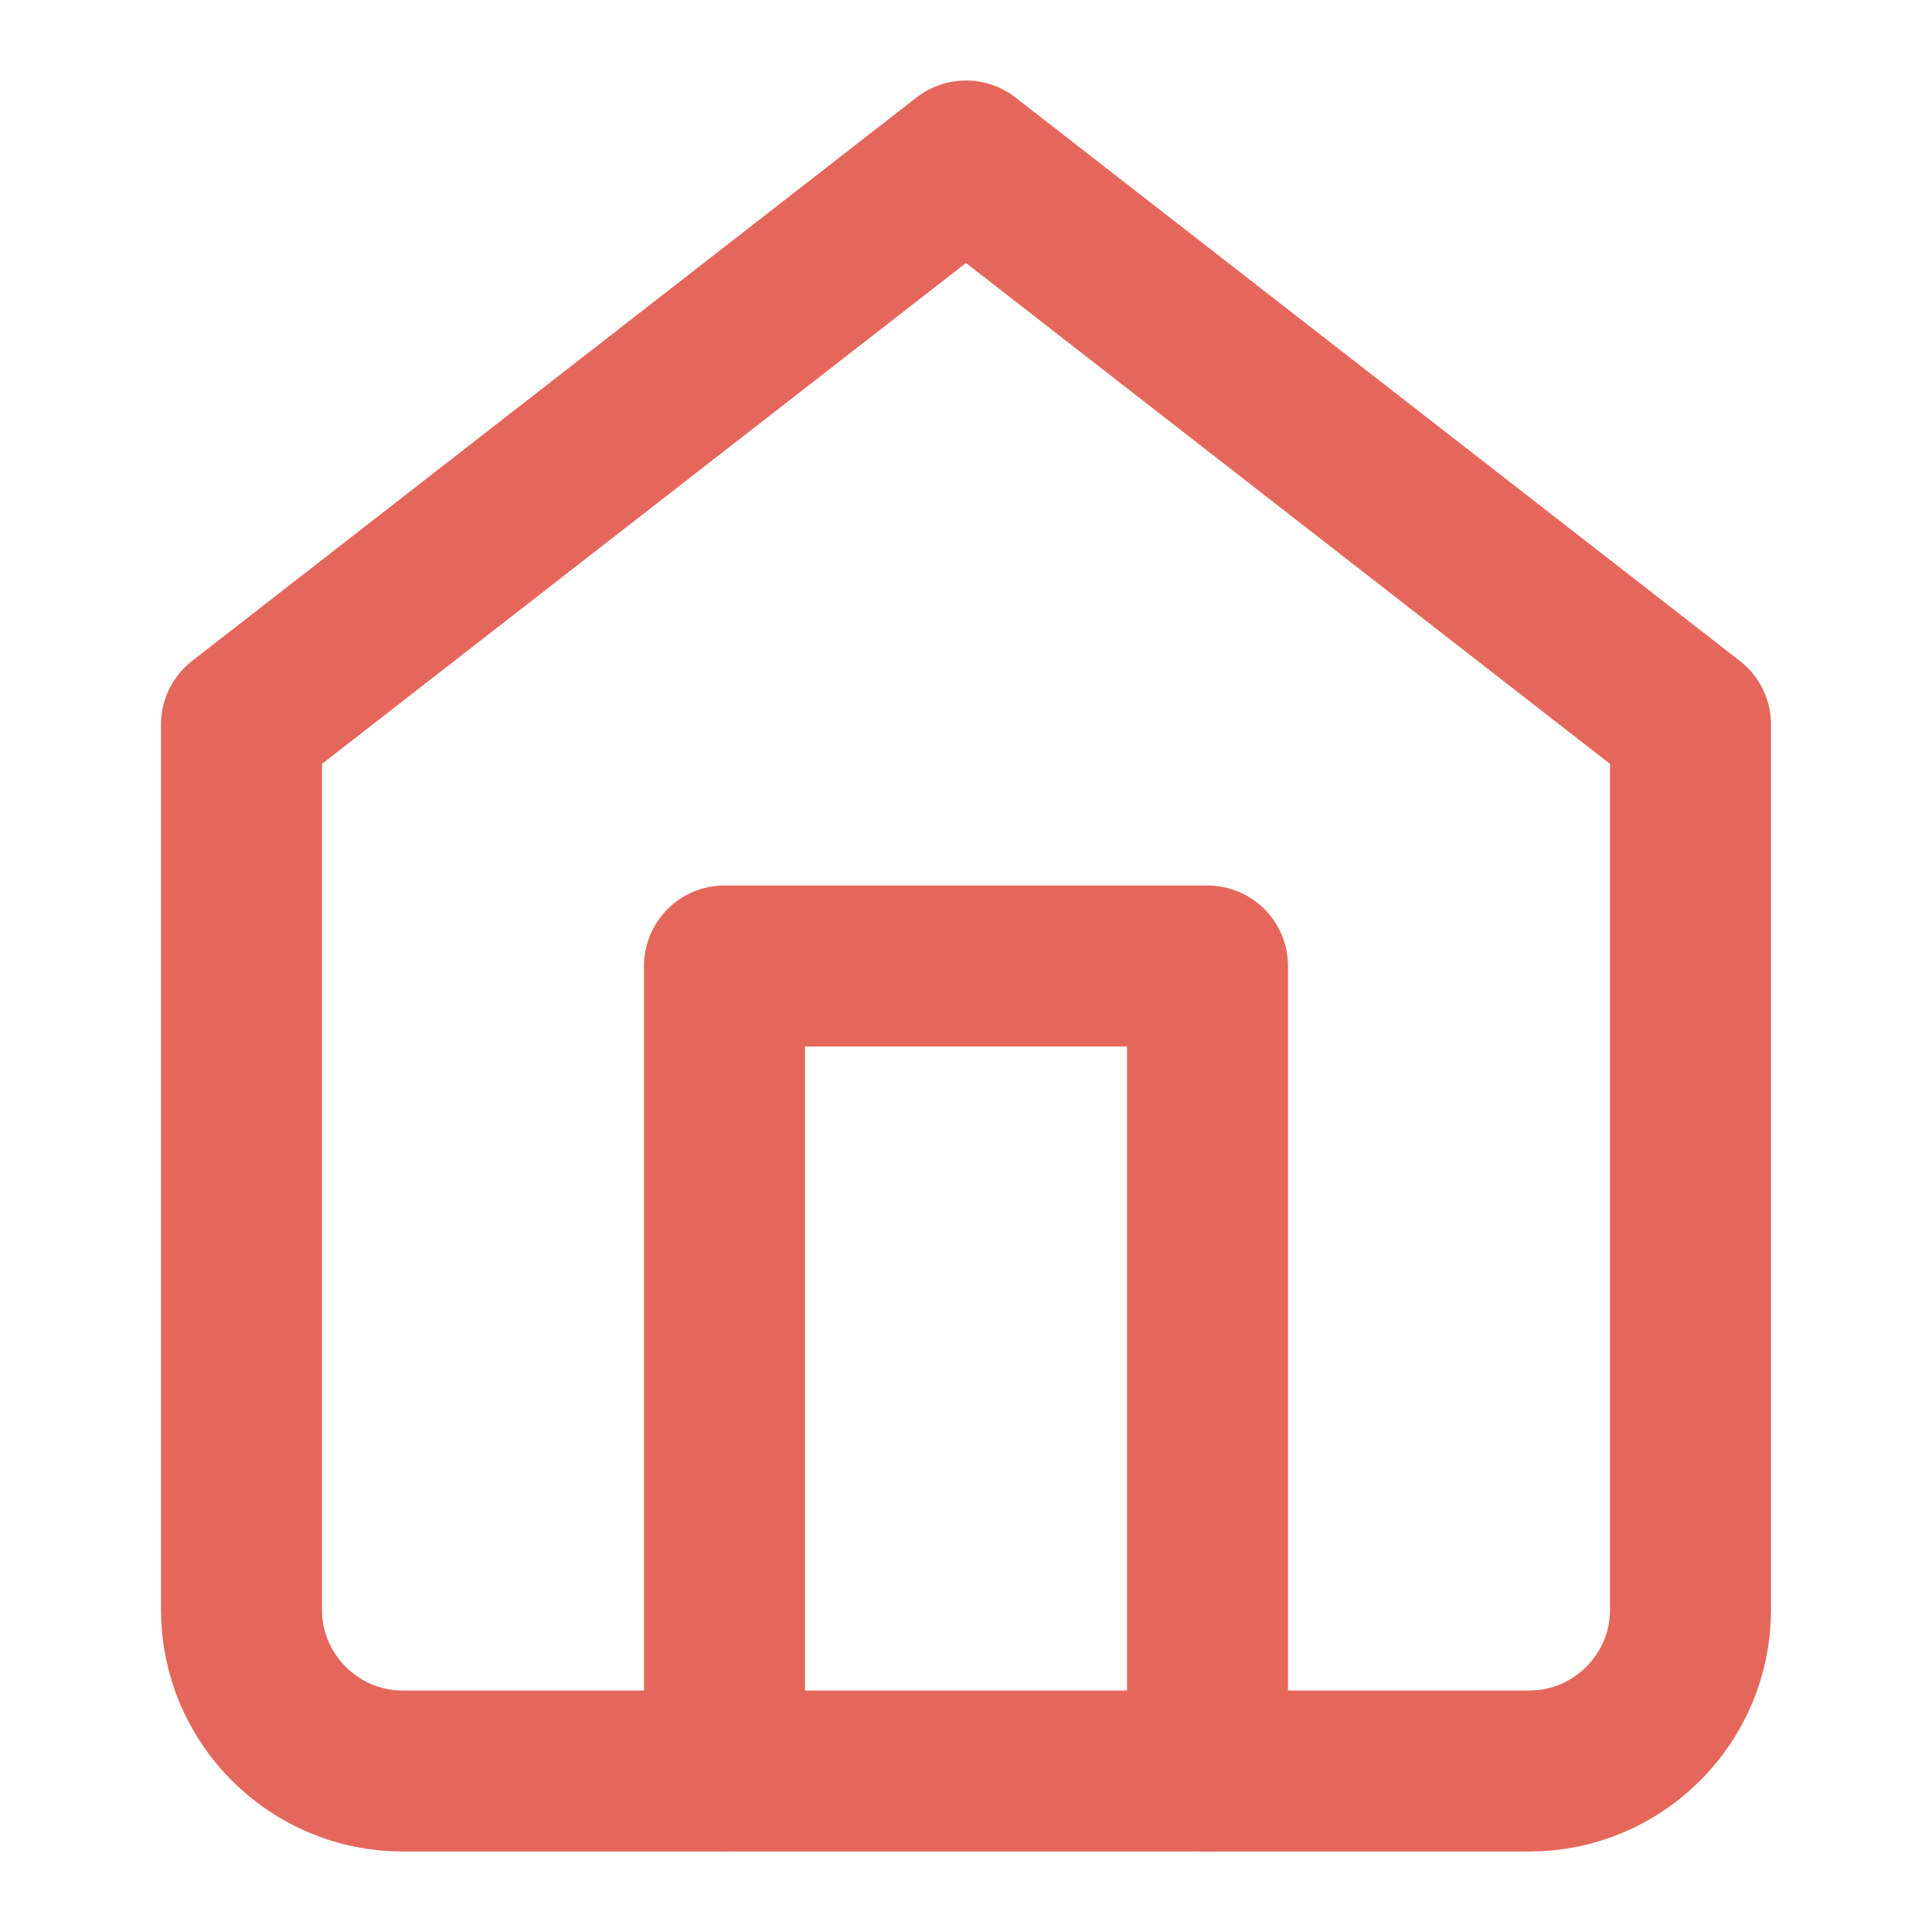
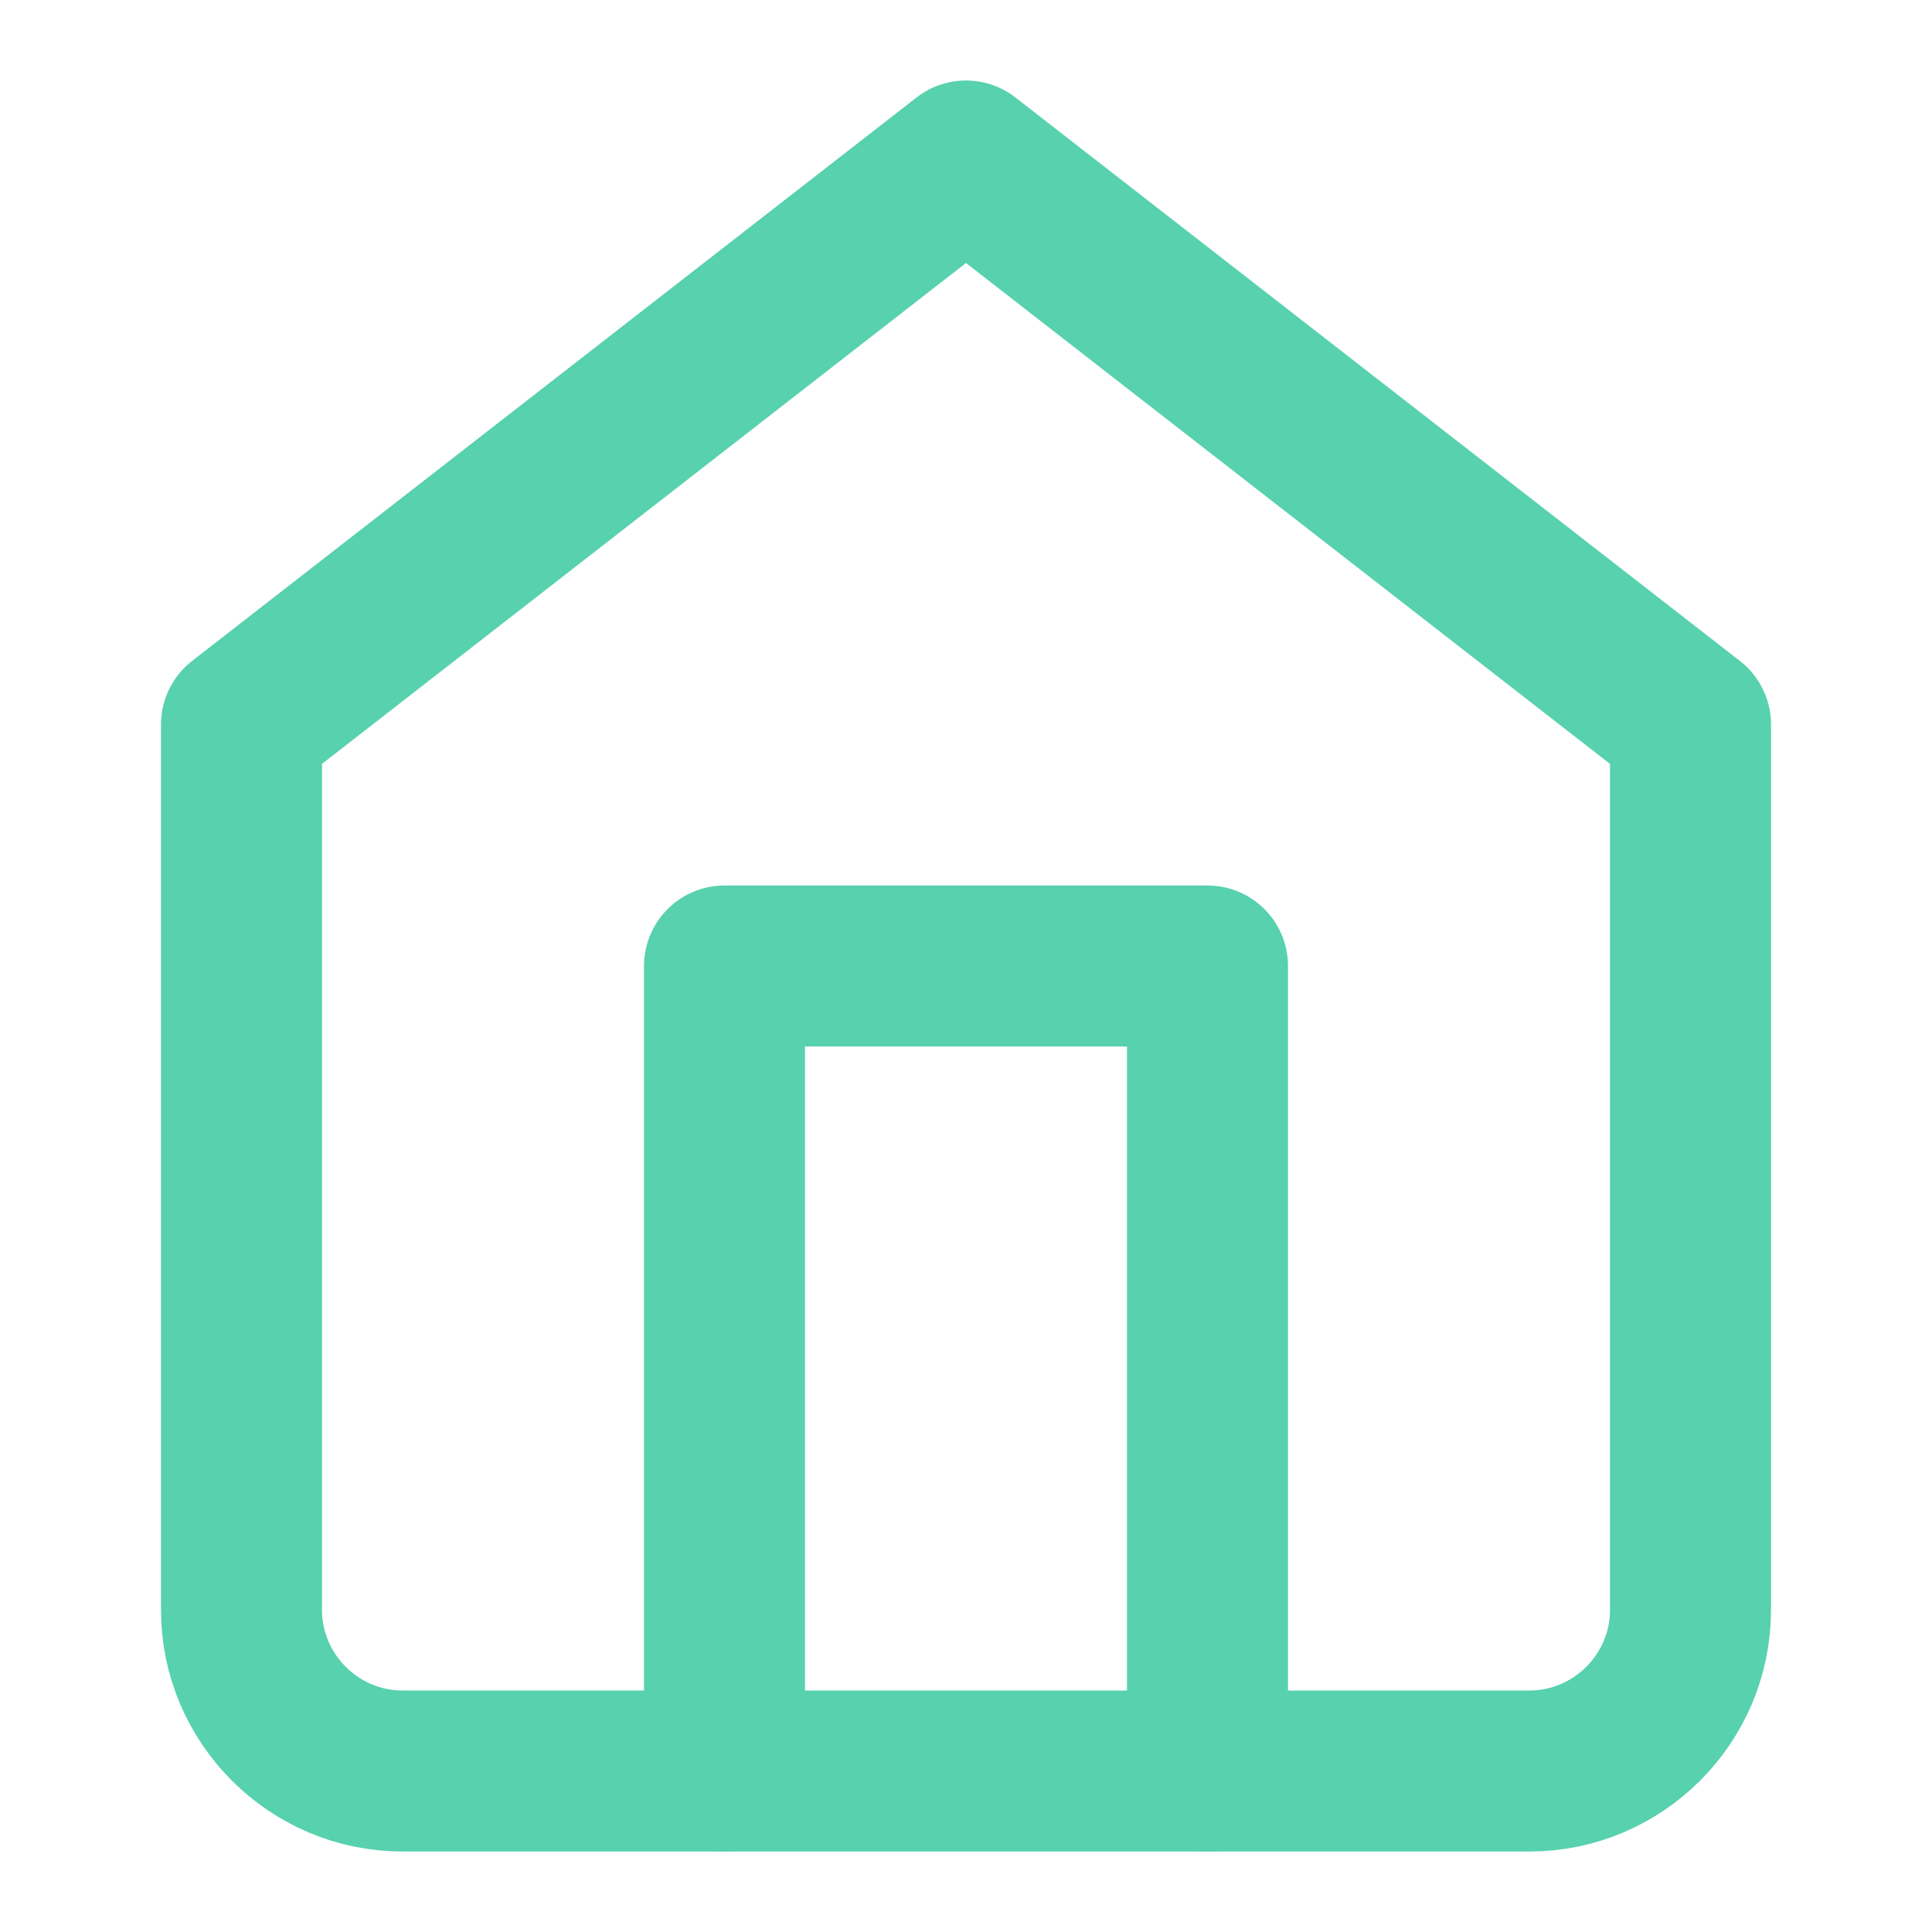
<svg xmlns="http://www.w3.org/2000/svg" id="Layer_1" version="1.1" viewBox="0 0 24 24">
  <defs>
    <style>
      .st0 {
        fill: none;
-         stroke: #e5675c;
+         stroke: #57d1ae;
        stroke-linecap: round;
        stroke-linejoin: round;
        stroke-width: 2px;
      }
    </style>
  </defs>
  <path class="st0" d="M3,9L12,2l9,7v11c0,1.1-.9,2-2,2H5c-1.1,0-2-.9-2-2v-11Z" />
  <polyline class="st0" points="9 22 9 12 15 12 15 22" />
</svg>
